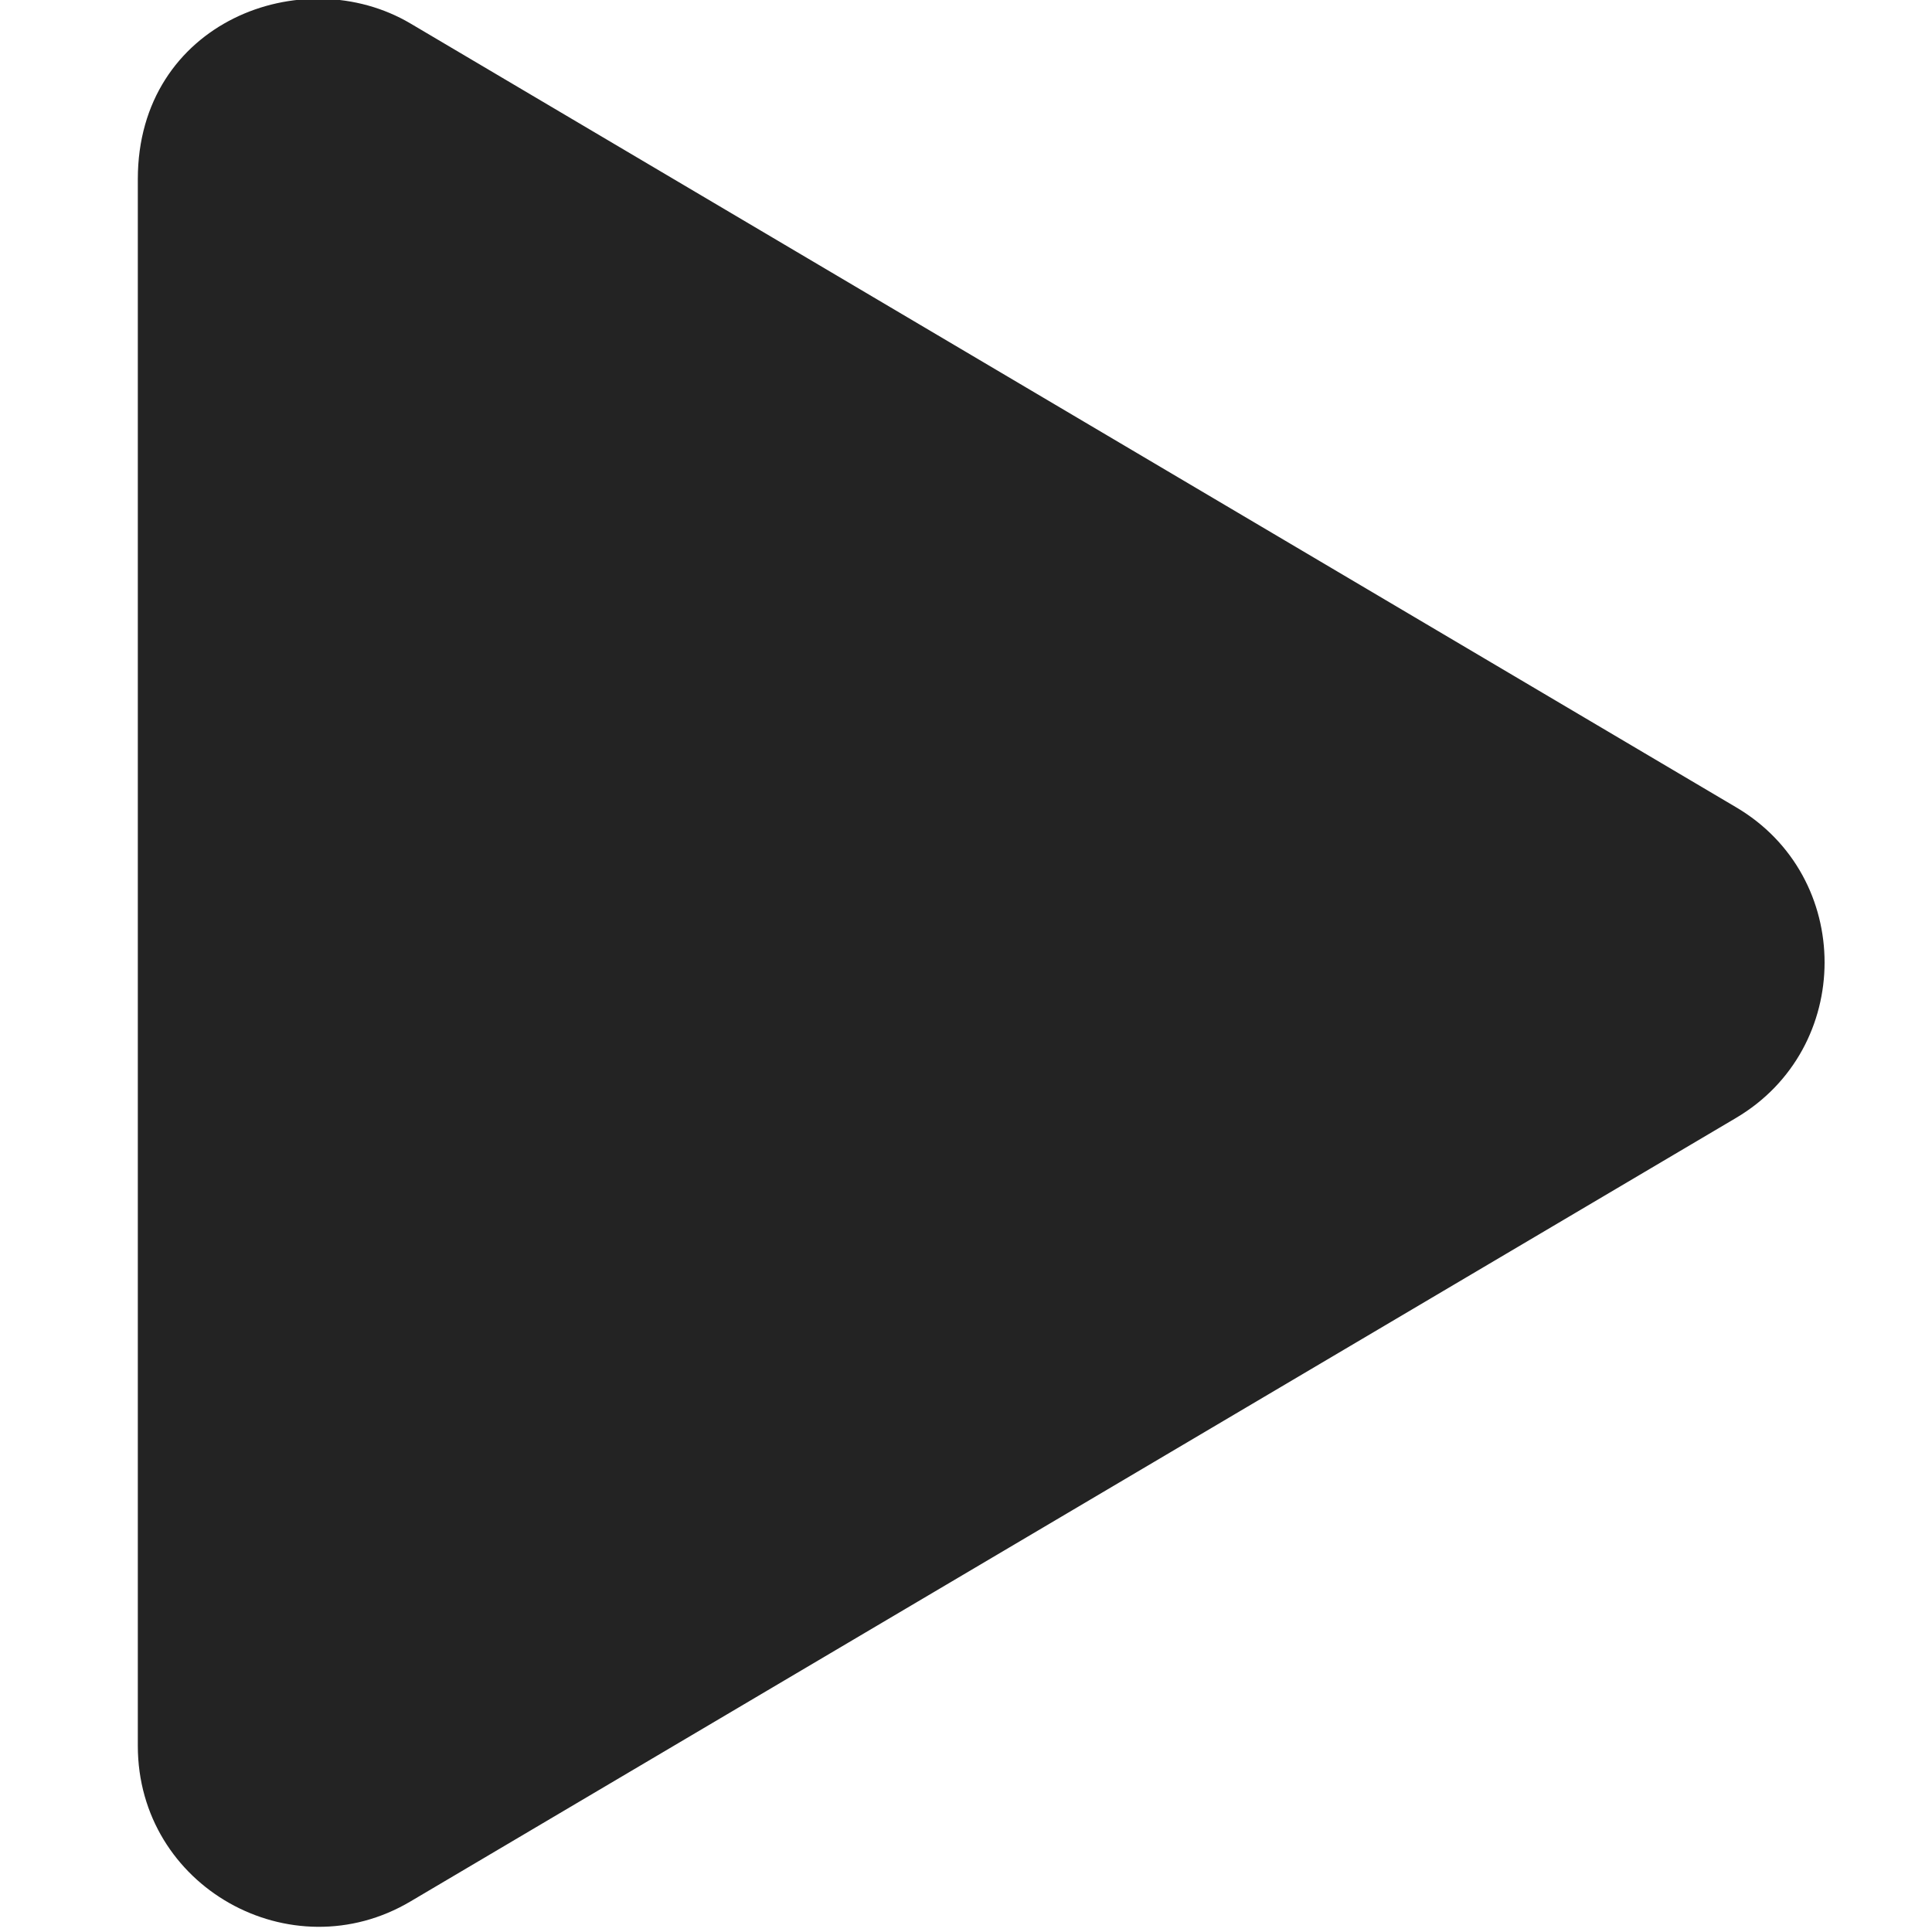
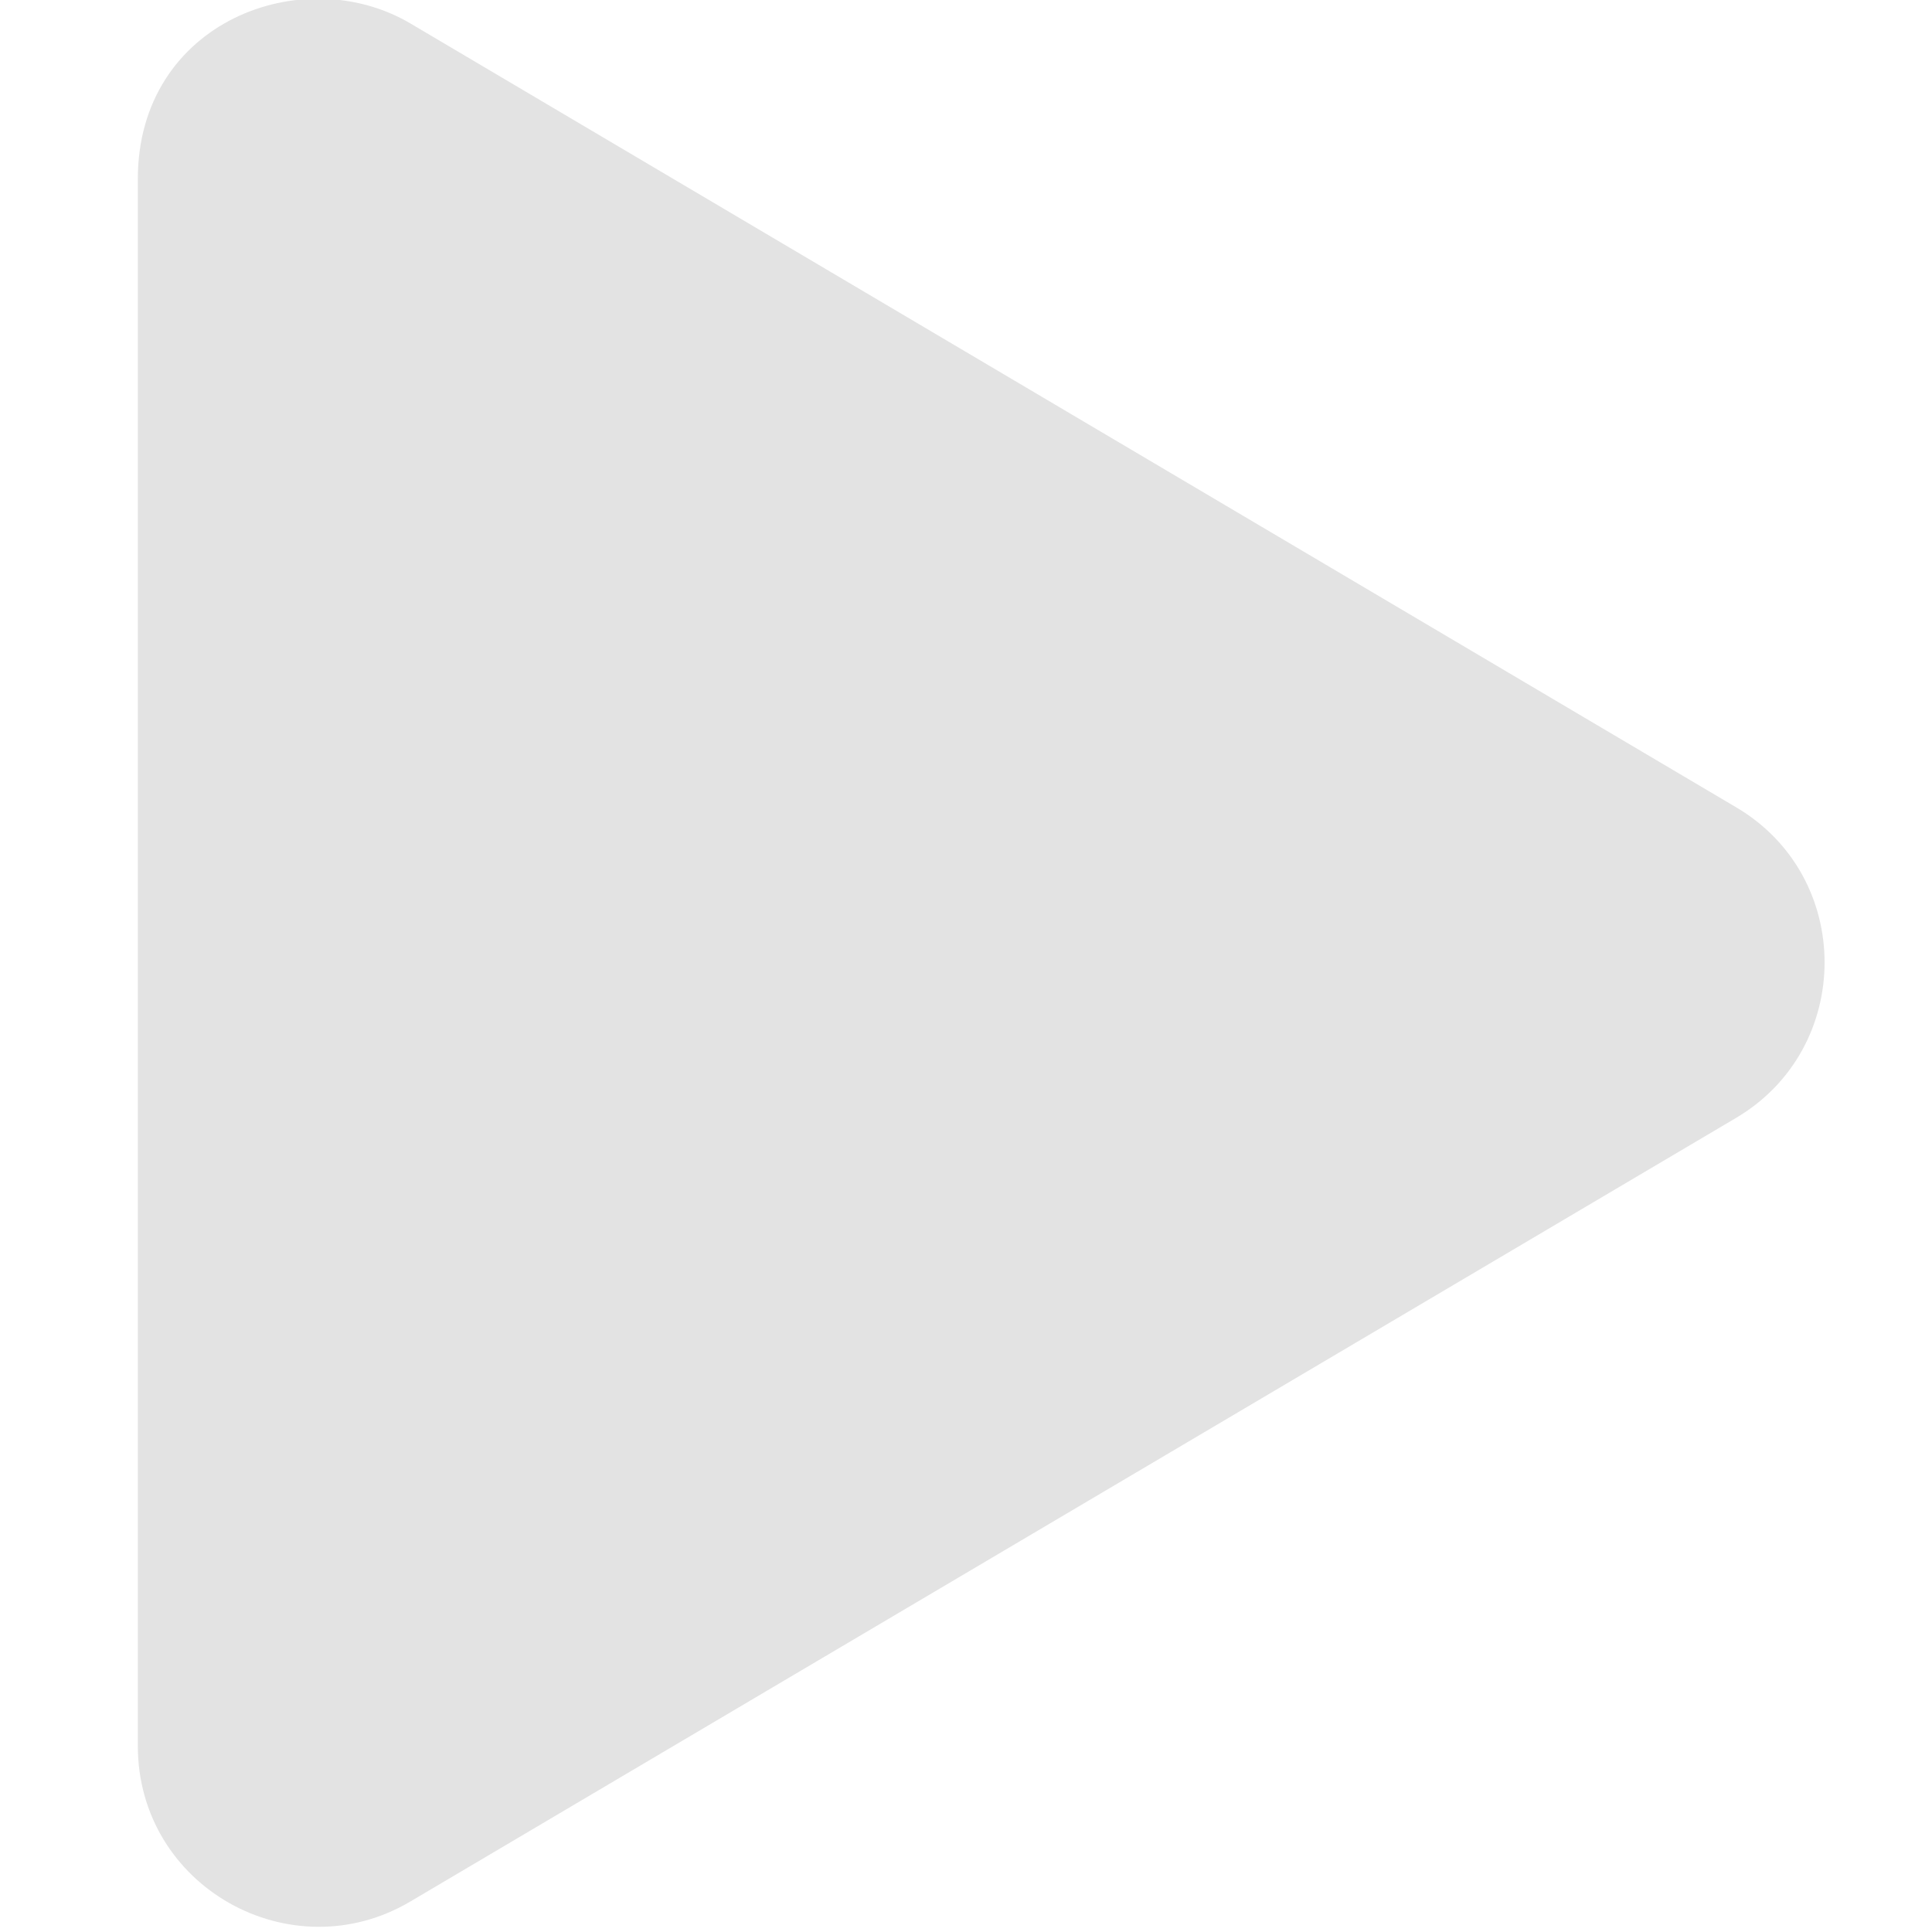
<svg xmlns="http://www.w3.org/2000/svg" width="32" height="32" viewBox="0 0 8.467 8.467" version="1.1" id="svg8">
  <defs id="defs2">
    <style id="style1399">.cls-1{fill:#e3e3e3;}</style>
  </defs>
-   <path id="path819" d="M 7.607,3.537 1.799,0.103 C 1.327,-0.176 0.604,0.095 0.604,0.785 V 7.651 c 0,0.619 0.672,0.992 1.195,0.682 L 7.607,4.9 c 0.518,-0.305 0.52,-1.058 0,-1.363 z" style="stroke-width:0.017;fill:#232323;fill-opacity:1" />
+   <path id="path819" d="M 7.607,3.537 1.799,0.103 C 1.327,-0.176 0.604,0.095 0.604,0.785 V 7.651 c 0,0.619 0.672,0.992 1.195,0.682 L 7.607,4.9 c 0.518,-0.305 0.52,-1.058 0,-1.363 z" style="stroke-width: 0.017; fill-opacity: 1; fill: rgb(227, 227, 227);" />
</svg>
